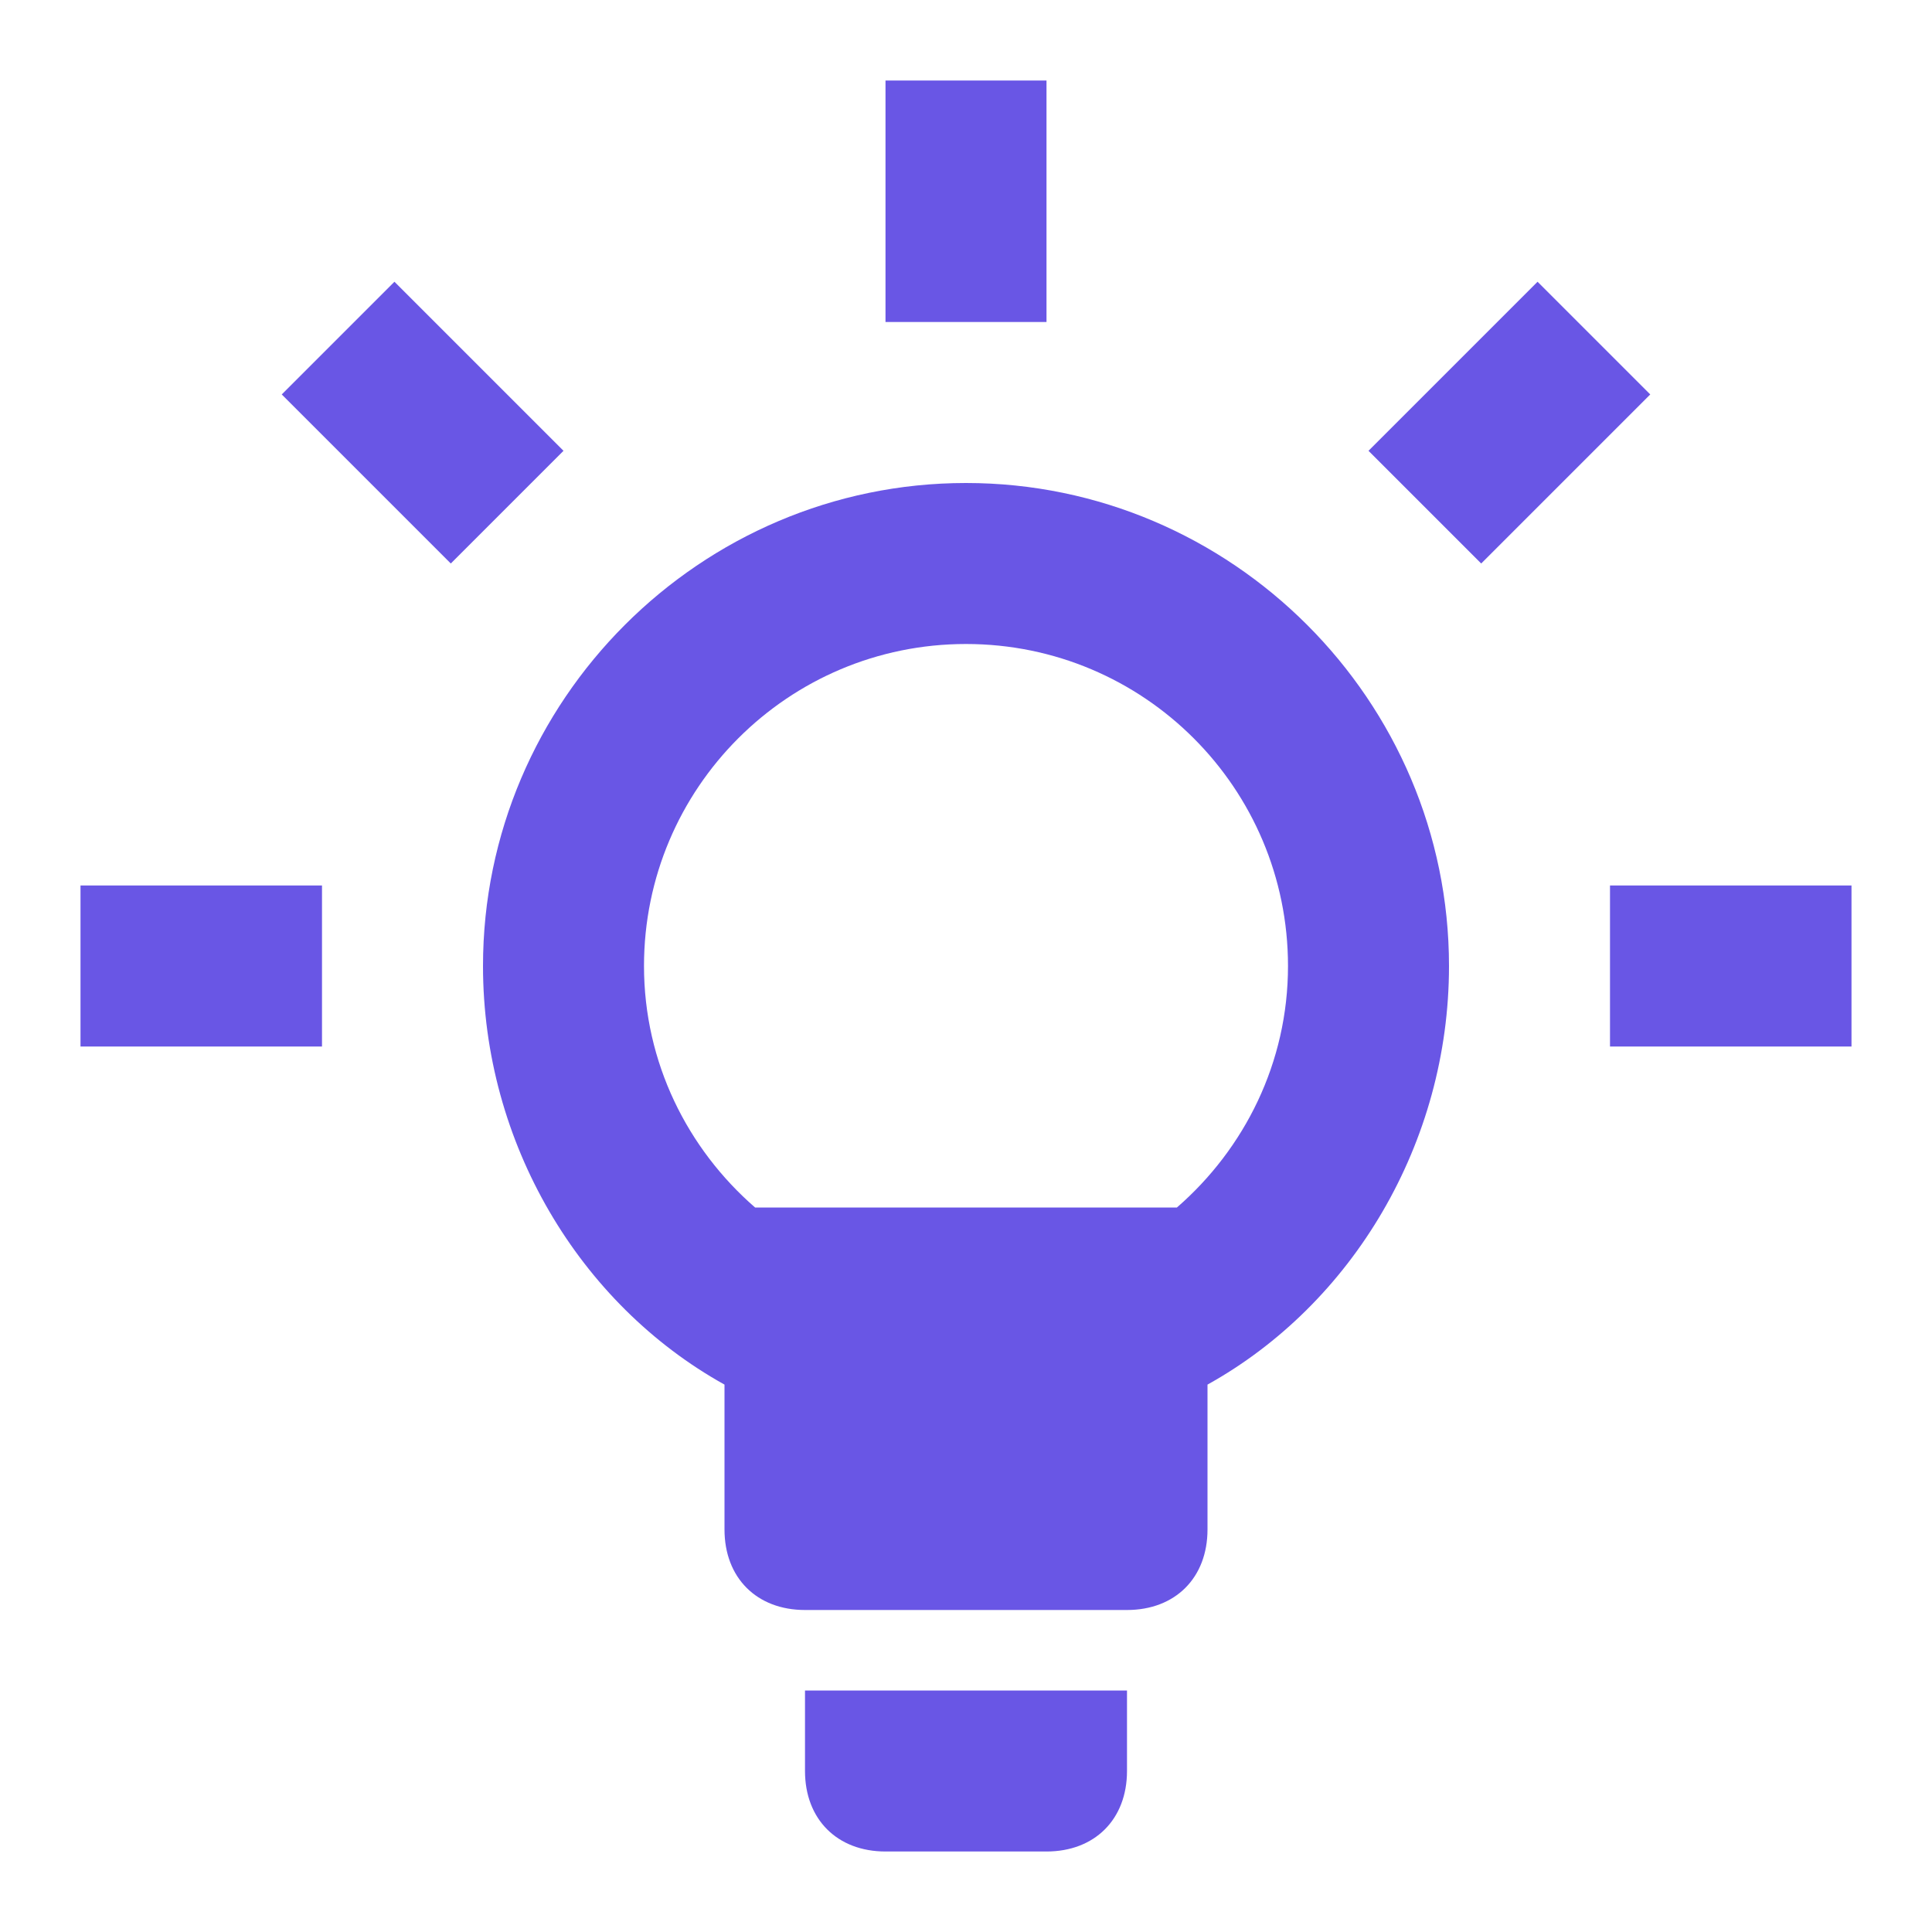
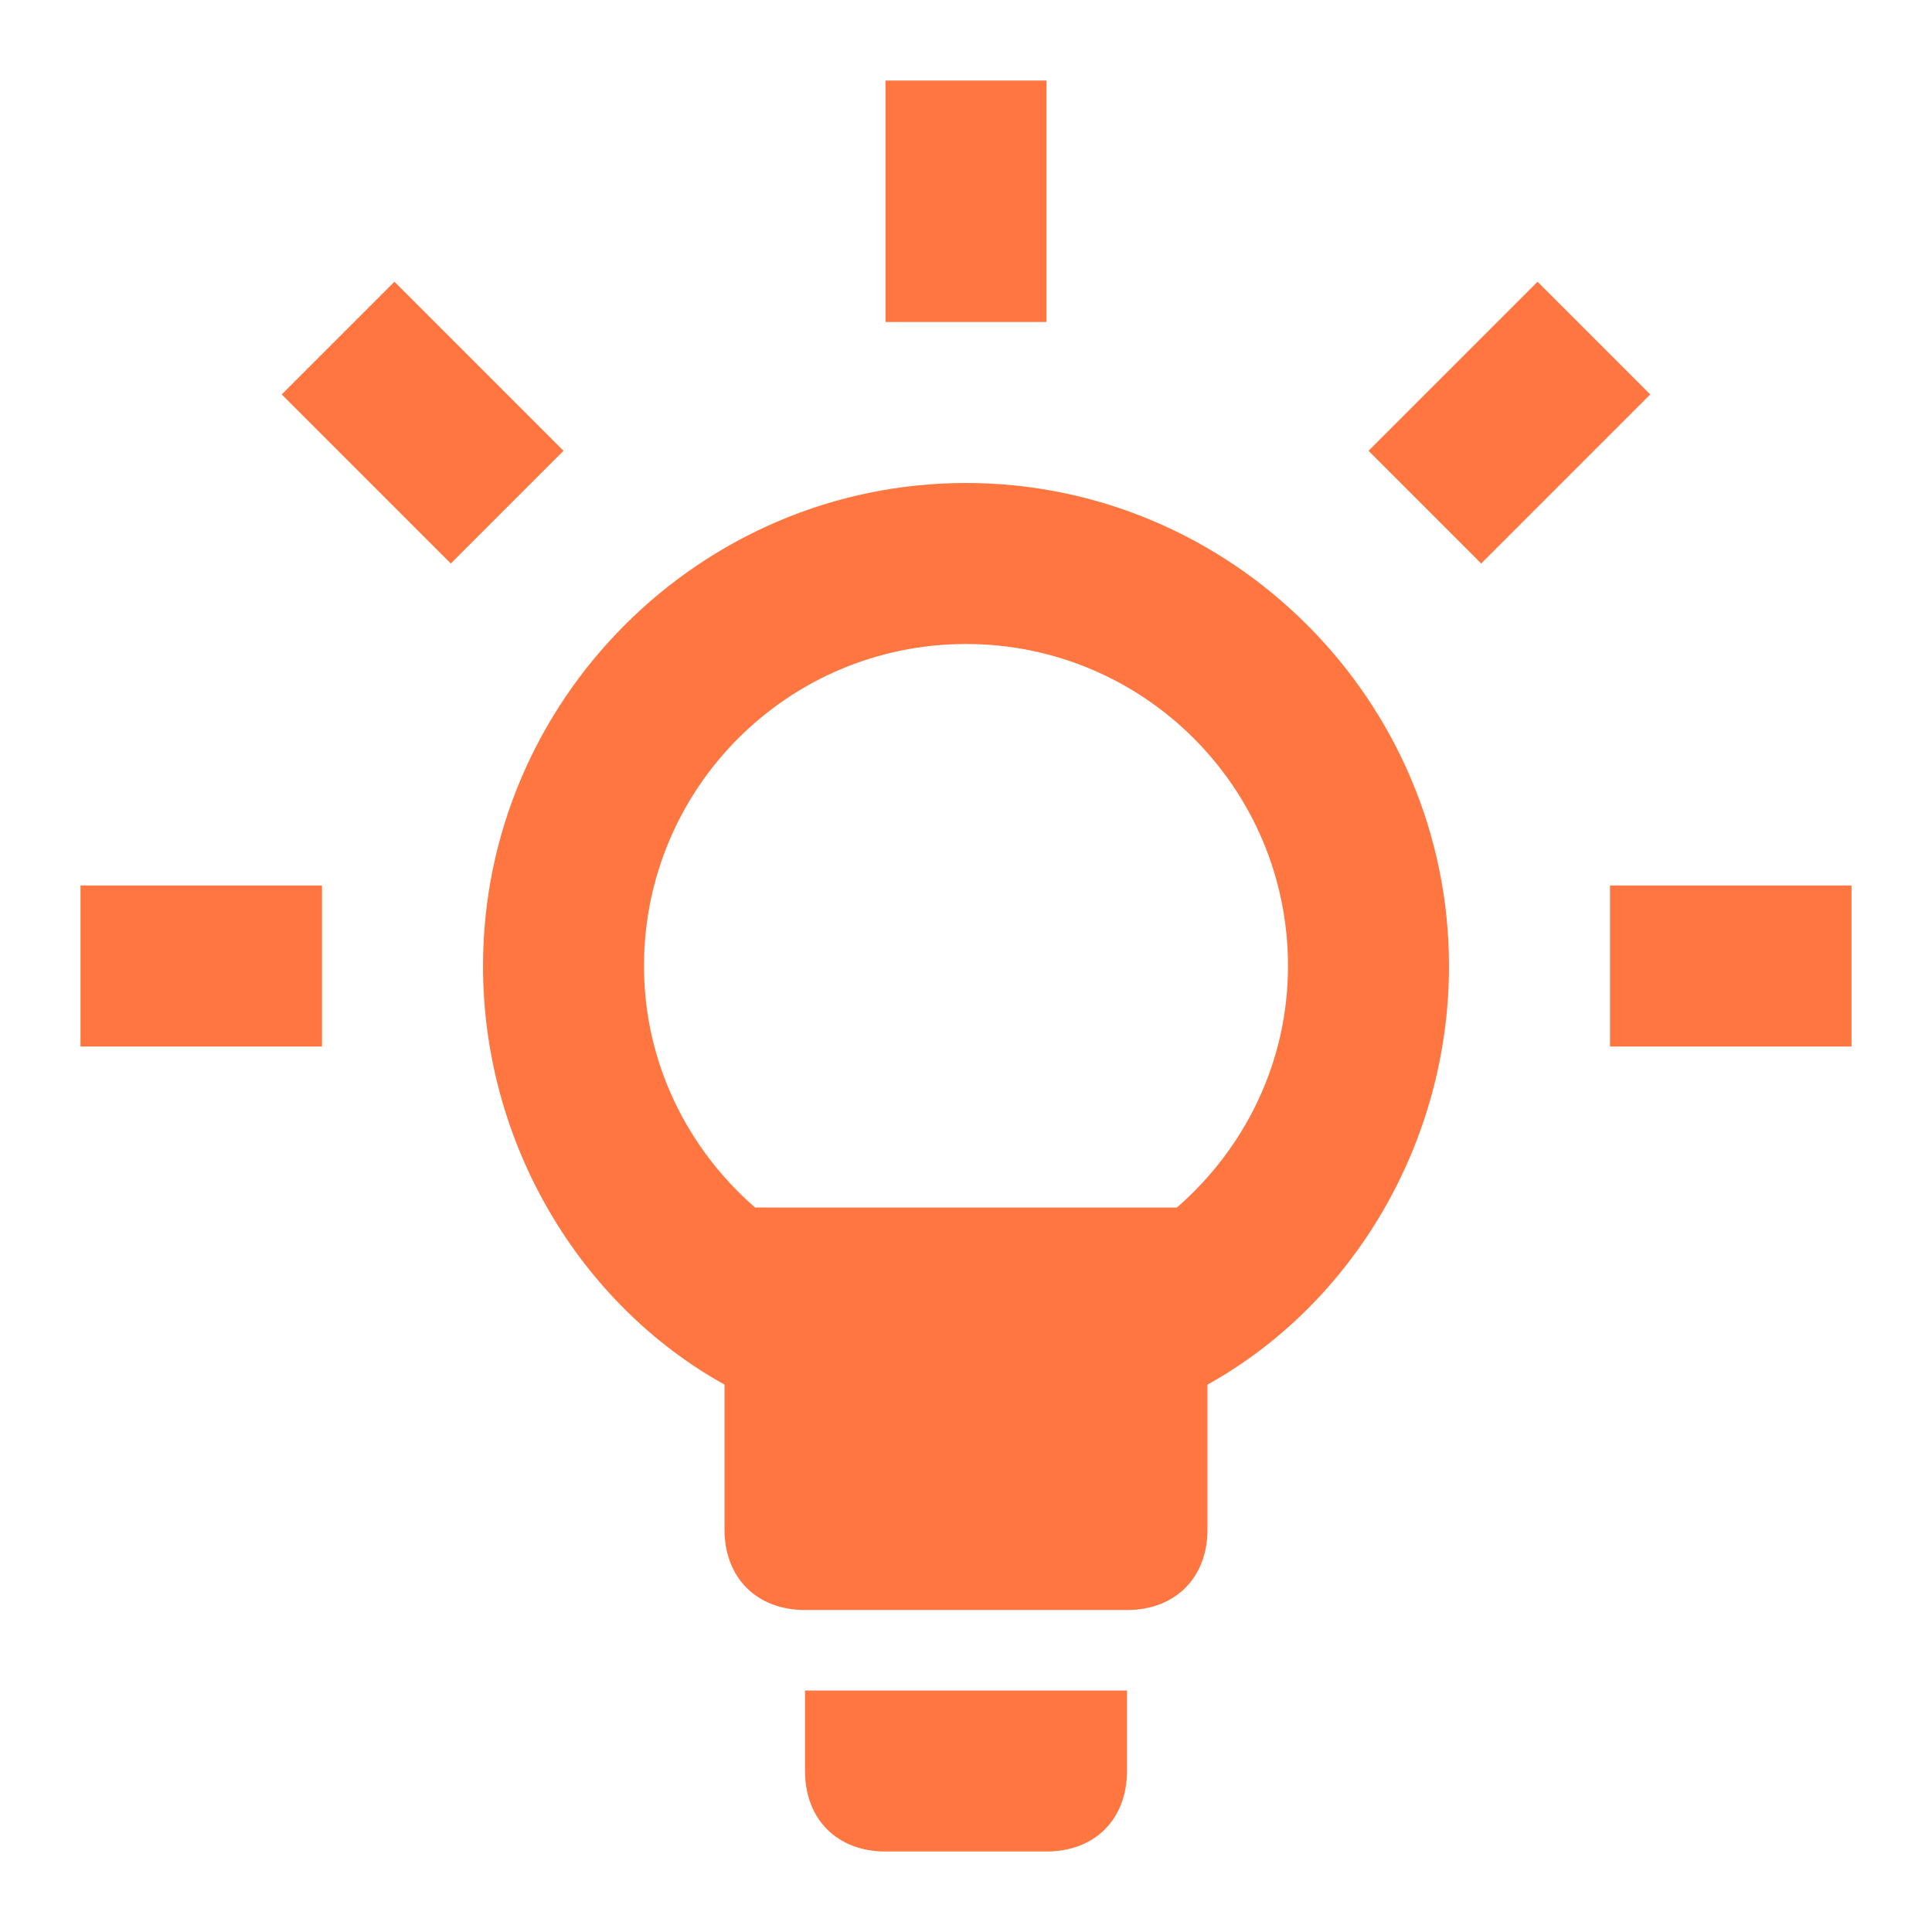
<svg xmlns="http://www.w3.org/2000/svg" width="24" height="24" viewBox="0 0 24 24" fill="none">
-   <path d="M7 5.6L5.6 7L3.5 4.9L4.9 3.5L7 5.6ZM1 13H4V11H1V13ZM13 1H11V4H13V1ZM18 12C18 14.2 16.8 16.2 15 17.2V19C15 19.6 14.6 20 14 20H10C9.4 20 9 19.6 9 19V17.2C7.2 16.2 6 14.2 6 12C6 8.7 8.7 6 12 6C15.3 6 18 8.7 18 12ZM16 12C16 9.79 14.21 8 12 8C9.79 8 8 9.79 8 12C8 13.2 8.54 14.27 9.38 15H14.62C15.46 14.27 16 13.2 16 12ZM10 22C10 22.6 10.4 23 11 23H13C13.6 23 14 22.6 14 22V21H10V22ZM20 11V13H23V11H20ZM19.1 3.5L17 5.6L18.4 7L20.5 4.9L19.1 3.5Z" fill="#6956E5" />
+   <path d="M7 5.6L5.6 7L3.5 4.9L4.9 3.5L7 5.6ZM1 13H4V11H1V13ZM13 1H11V4H13V1ZM18 12C18 14.2 16.8 16.2 15 17.2V19C15 19.6 14.6 20 14 20H10C9.4 20 9 19.6 9 19V17.2C7.2 16.2 6 14.2 6 12C6 8.7 8.7 6 12 6C15.3 6 18 8.7 18 12ZM16 12C16 9.79 14.21 8 12 8C9.79 8 8 9.79 8 12C8 13.2 8.54 14.27 9.38 15H14.62C15.46 14.27 16 13.2 16 12ZM10 22C10 22.6 10.4 23 11 23H13C13.6 23 14 22.6 14 22V21H10V22ZM20 11V13H23V11H20ZM19.1 3.5L17 5.6L18.4 7L20.5 4.9L19.1 3.5Z" fill="#ff7641" />
</svg>
